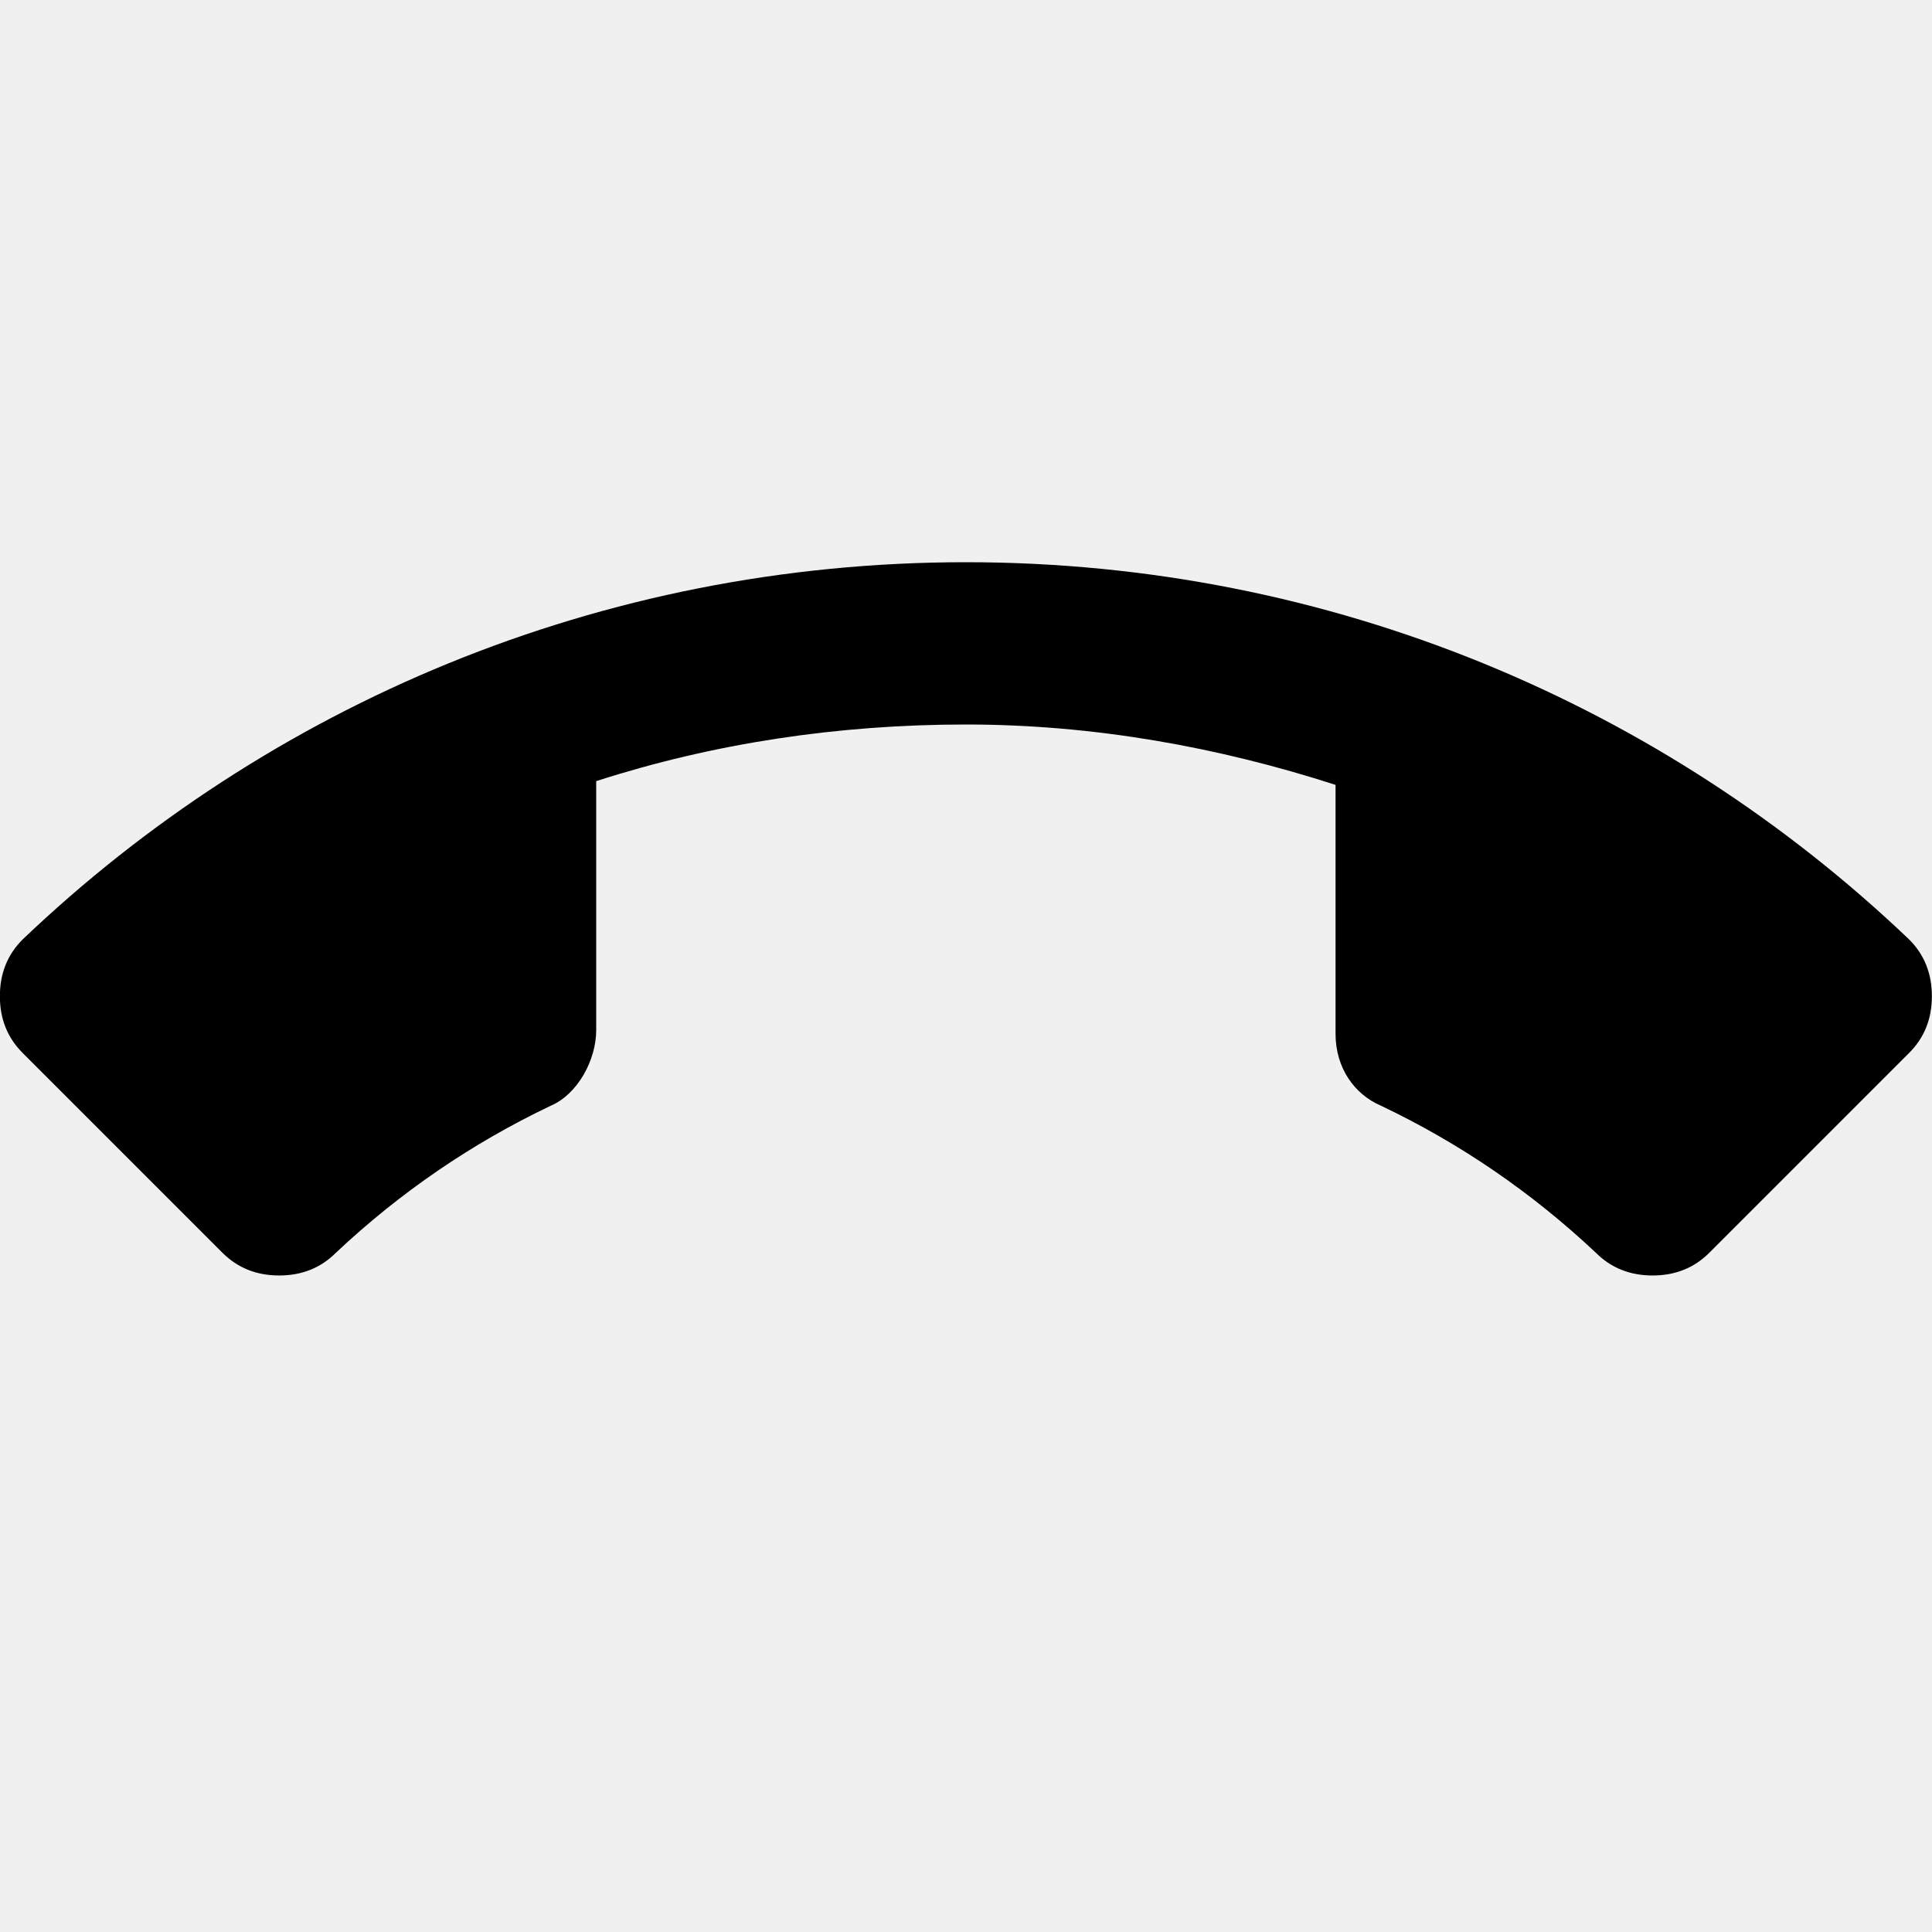
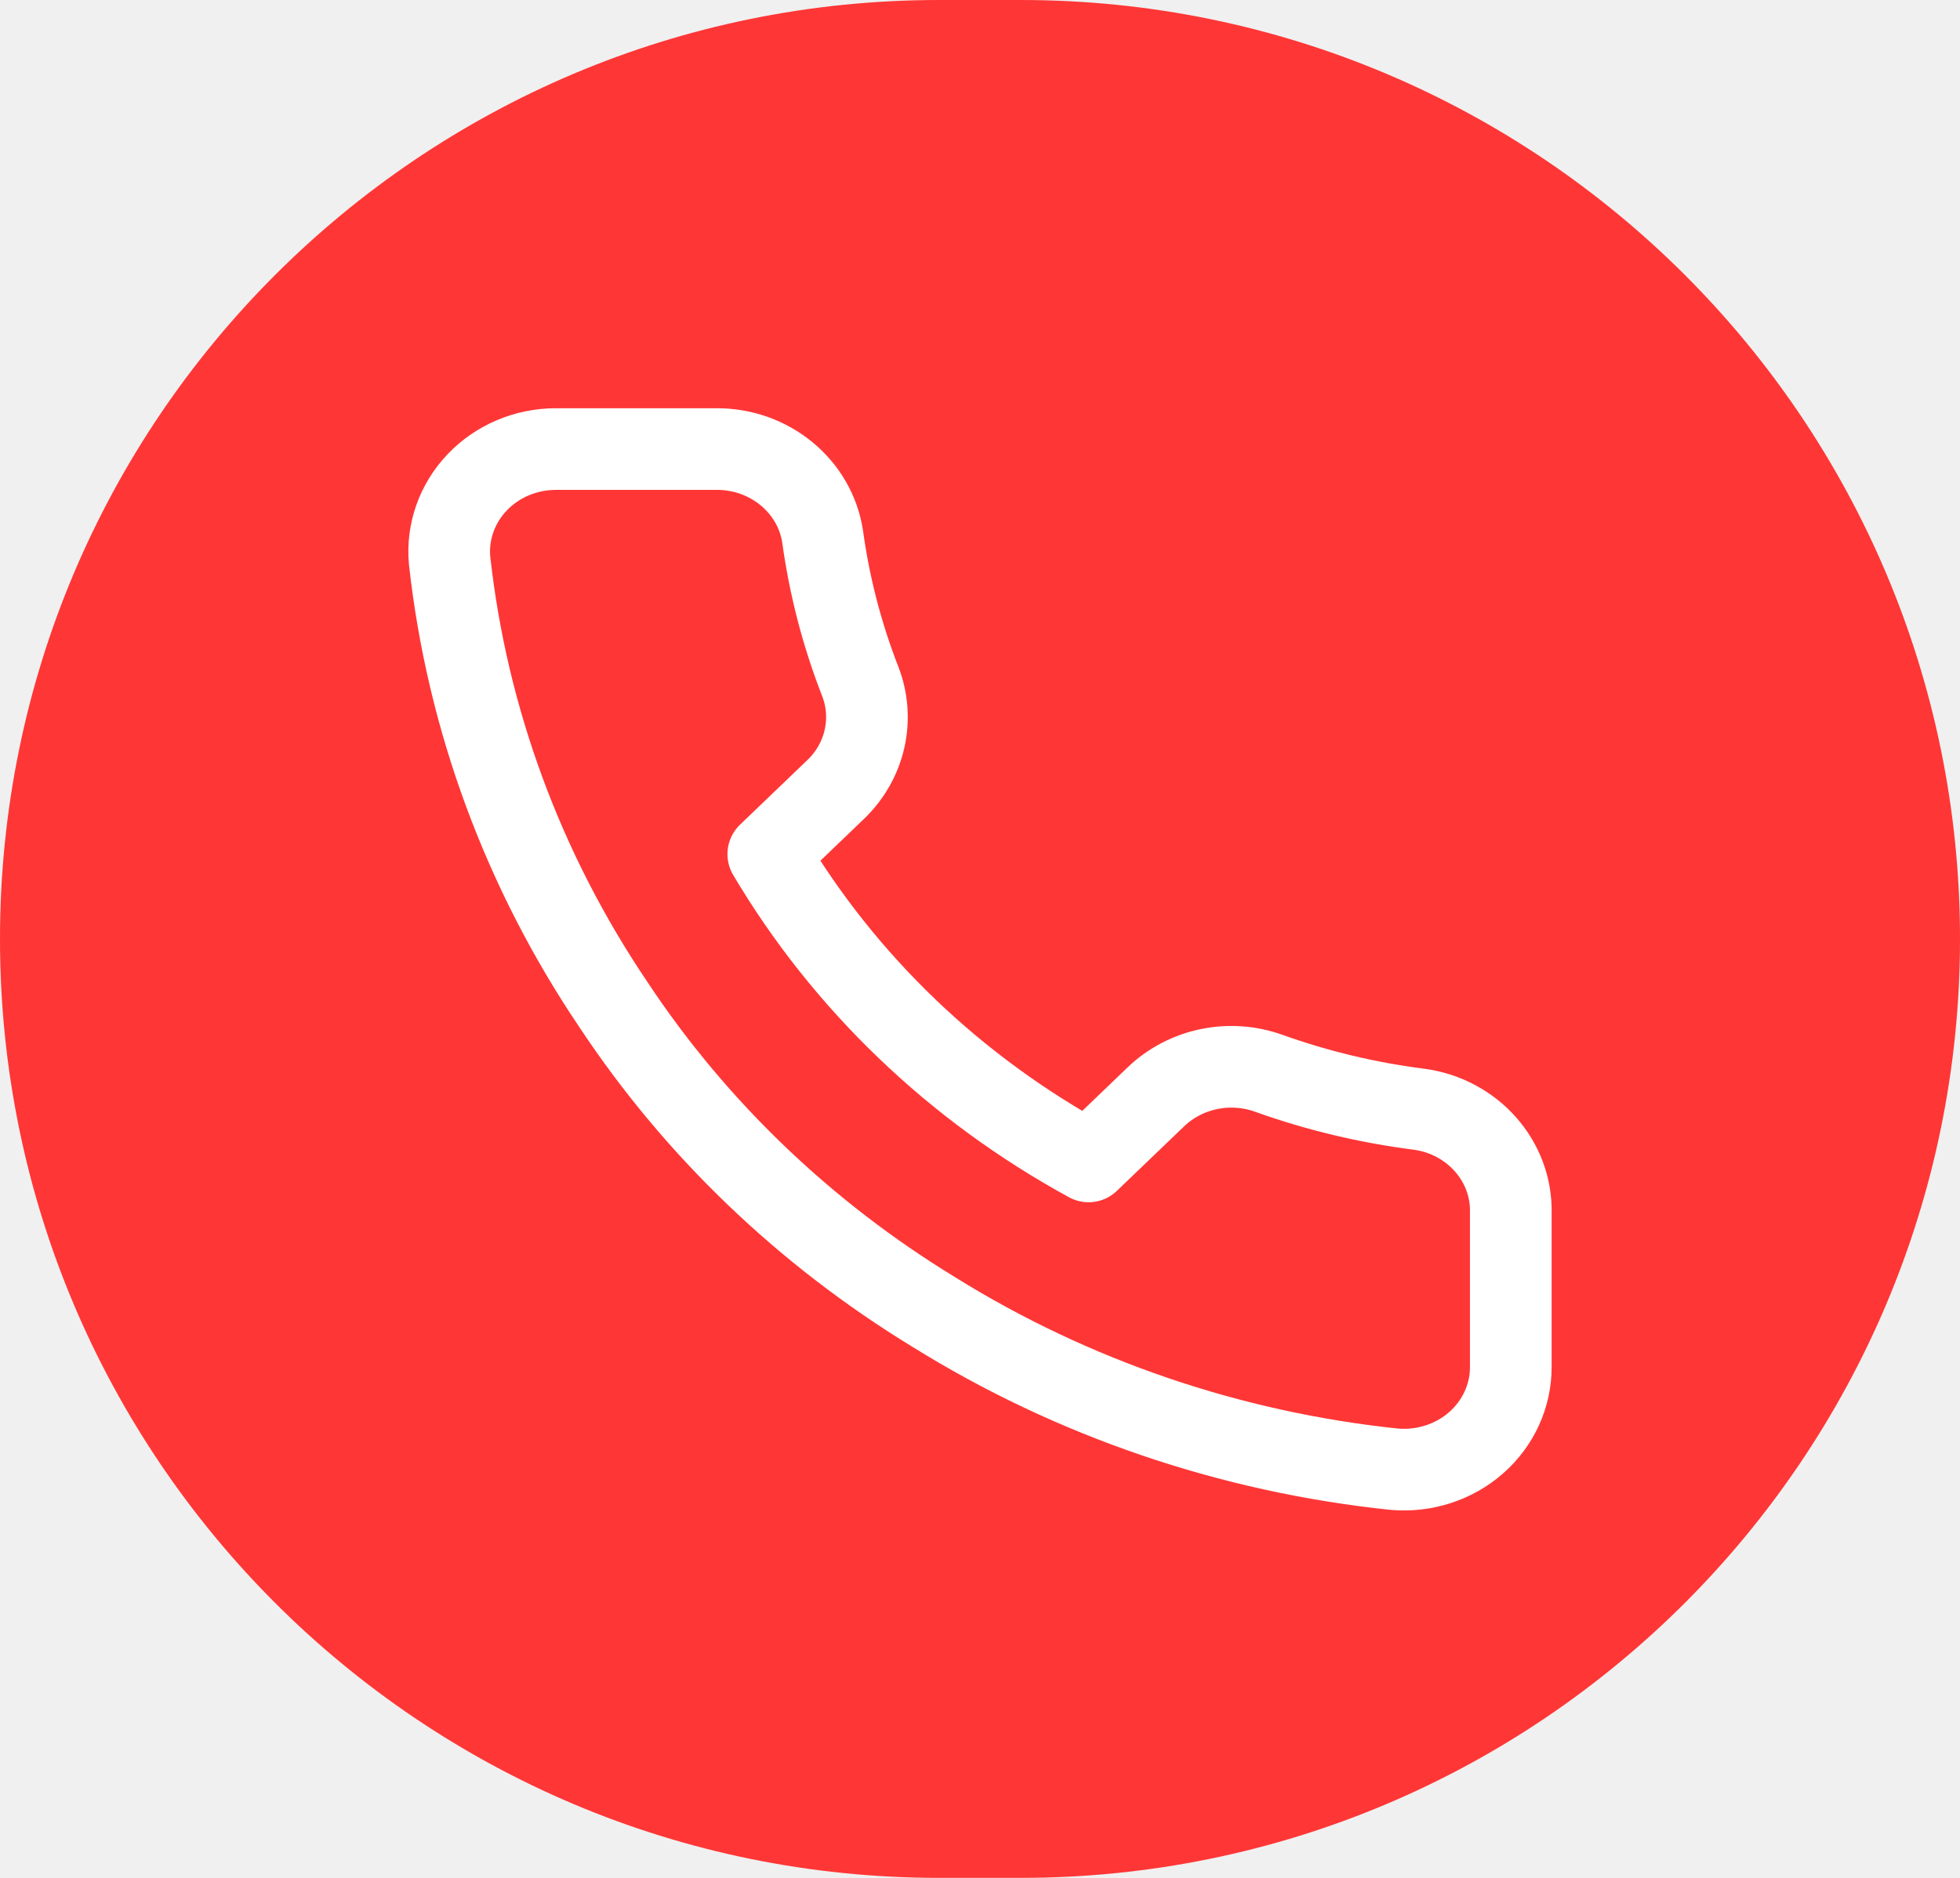
- <svg xmlns="http://www.w3.org/2000/svg" version="1.1" width="32" height="32" viewBox="0 0 32 32">
-   <path d="M16 12c-2.125 0-4.188 0.313-6.125 0.938v4.125c0 0.5-0.313 1.063-0.75 1.25-1.313 0.625-2.5 1.438-3.563 2.438-0.25 0.25-0.563 0.375-0.938 0.375s-0.688-0.125-0.938-0.375l-3.313-3.313c-0.25-0.25-0.375-0.563-0.375-0.938s0.125-0.688 0.375-0.938c4.063-3.875 9.563-6.25 15.625-6.25s11.563 2.375 15.625 6.25c0.25 0.25 0.375 0.563 0.375 0.938s-0.125 0.688-0.375 0.938l-3.313 3.313c-0.25 0.25-0.563 0.375-0.938 0.375s-0.688-0.125-0.938-0.375c-1.063-1-2.25-1.813-3.563-2.438-0.438-0.188-0.75-0.625-0.75-1.188v-4.125c-1.938-0.625-4-1-6.125-1z" />
+ <svg xmlns="http://www.w3.org/2000/svg" width="48" height="46" viewBox="0 0 48 46" fill="none">
+   <path d="M0 23C0 10.297 10.297 0 23 0H25C37.703 0 48 10.297 48 23C48 35.703 37.703 46 25 46H23C10.297 46 0 35.703 0 23Z" fill="#FF3636" />
+   <path fill-rule="evenodd" clip-rule="evenodd" d="M36.999 29.717V33.481C37.002 34.187 36.695 34.862 36.152 35.34C35.61 35.817 34.883 36.053 34.149 35.99C30.127 35.57 26.263 34.251 22.868 32.139C19.709 30.212 17.031 27.643 15.024 24.611C12.815 21.339 11.44 17.613 11.011 13.735C10.945 13.034 11.189 12.338 11.684 11.818C12.178 11.297 12.878 11.001 13.612 11H17.534C18.846 10.988 19.965 11.911 20.148 13.158C20.314 14.362 20.621 15.545 21.064 16.683C21.423 17.6 21.193 18.634 20.475 19.33L18.815 20.923C20.676 24.064 23.386 26.664 26.659 28.45L28.319 26.857C29.045 26.168 30.122 25.948 31.077 26.293C32.263 26.717 33.496 27.012 34.751 27.171C36.065 27.349 37.032 28.444 36.999 29.717Z" stroke="white" stroke-width="2" stroke-linecap="round" stroke-linejoin="round" />
</svg>
